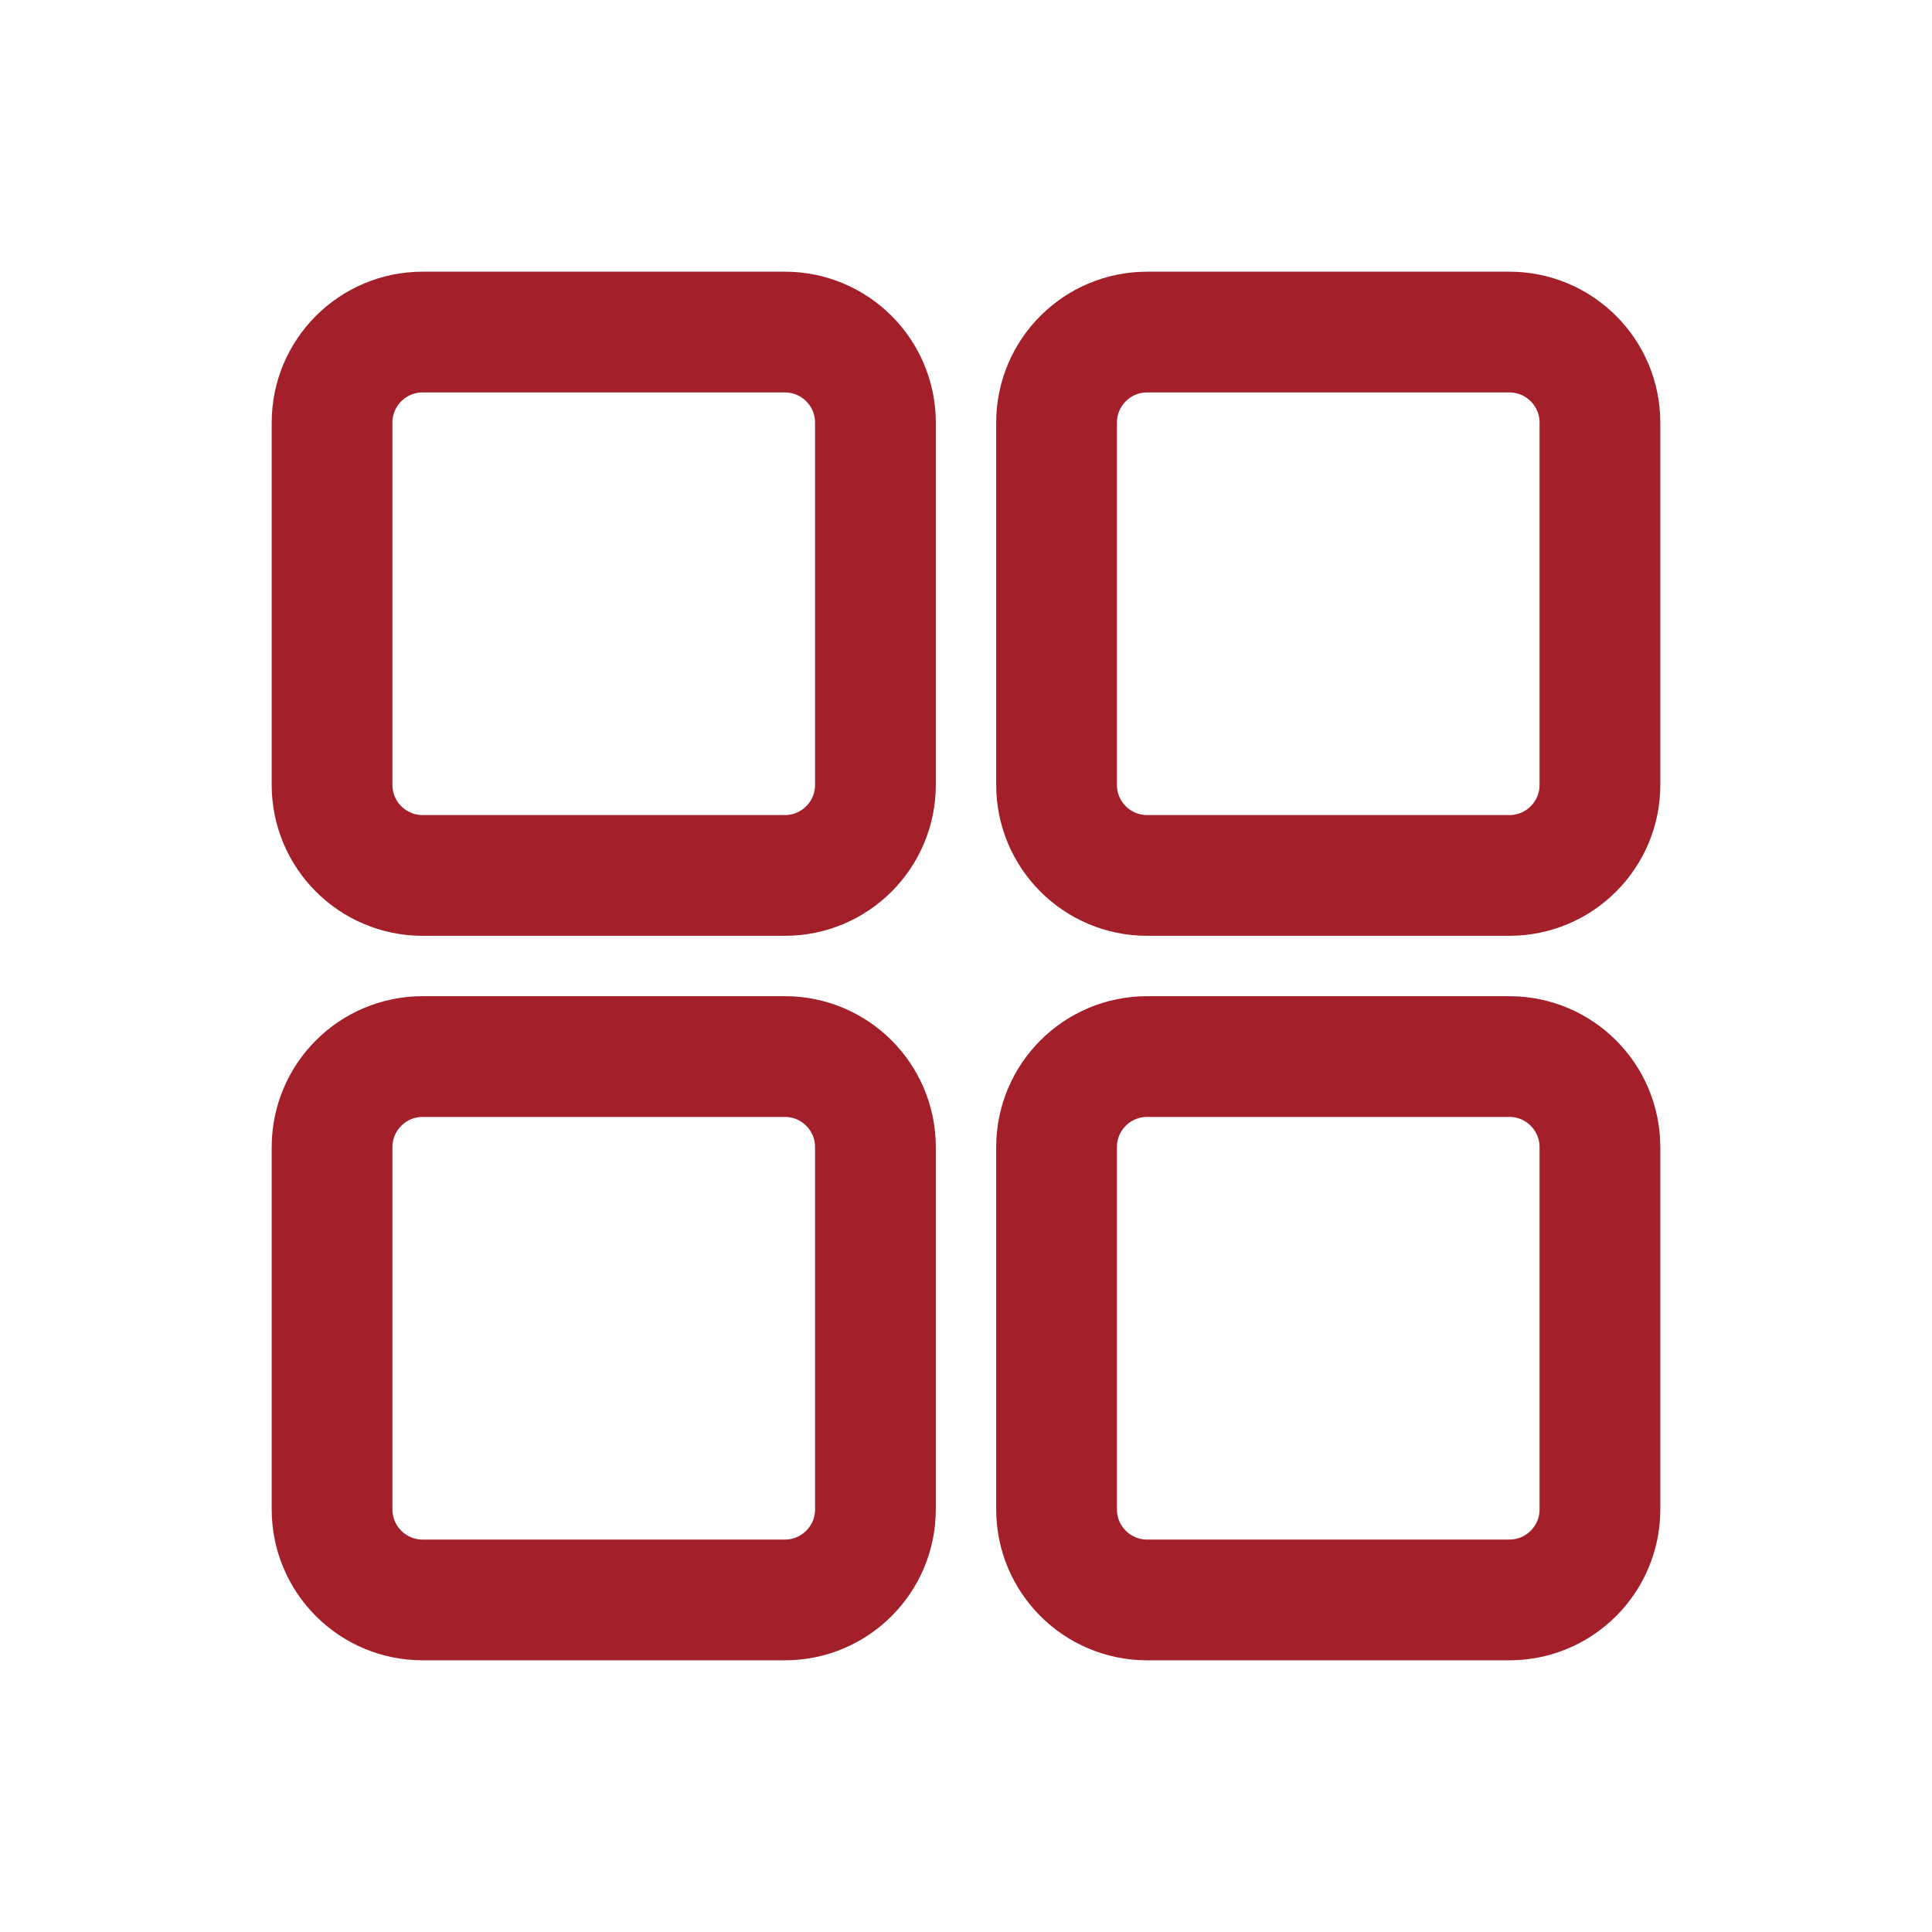
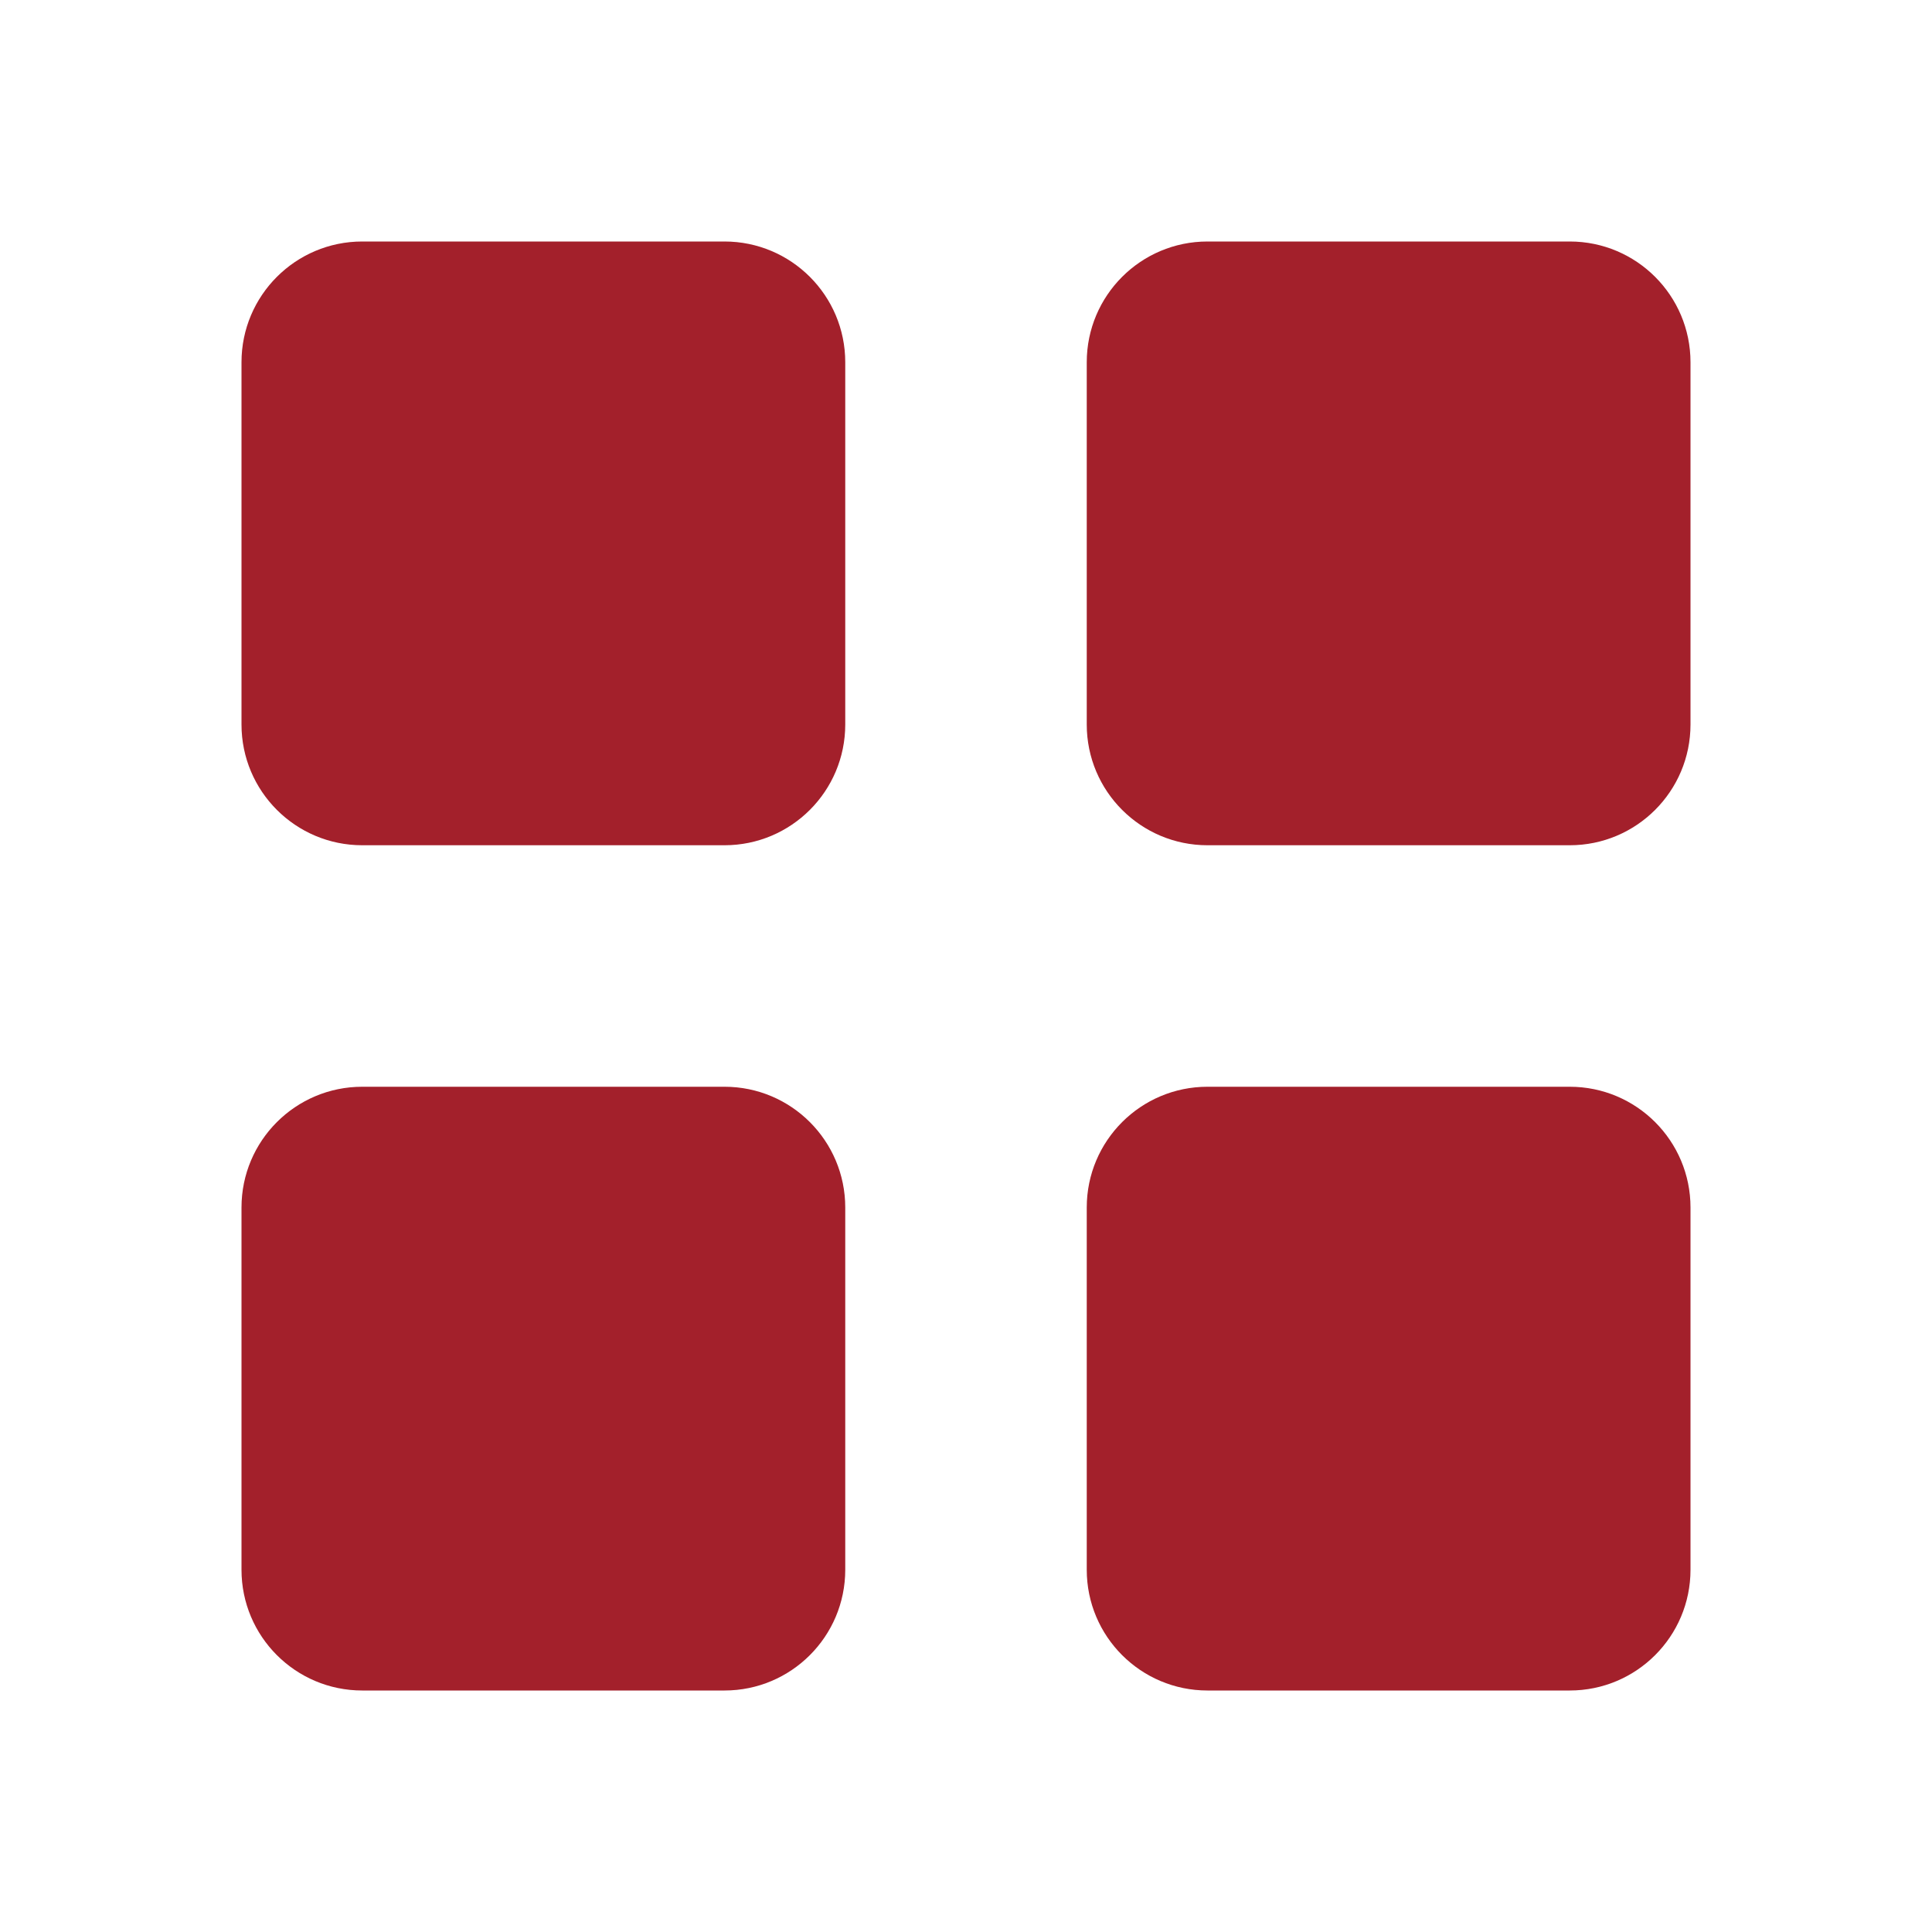
- <svg xmlns="http://www.w3.org/2000/svg" viewBox="0 0 64 64" fill="none" stroke="#A3202B" stroke-width="4" stroke-linecap="round" stroke-linejoin="round">
-   <rect x="11" y="11" width="18" height="18" rx="3" />
-   <rect x="35" y="11" width="18" height="18" rx="3" />
-   <rect x="11" y="35" width="18" height="18" rx="3" />
-   <rect x="35" y="35" width="18" height="18" rx="3" />
+ <svg xmlns="http://www.w3.org/2000/svg" viewBox="0 0 64 64" fill="#A3202B">
+   <rect x="8" y="8" width="20" height="20" rx="4" />
+   <rect x="36" y="8" width="20" height="20" rx="4" />
+   <rect x="8" y="36" width="20" height="20" rx="4" />
+   <rect x="36" y="36" width="20" height="20" rx="4" />
</svg>
